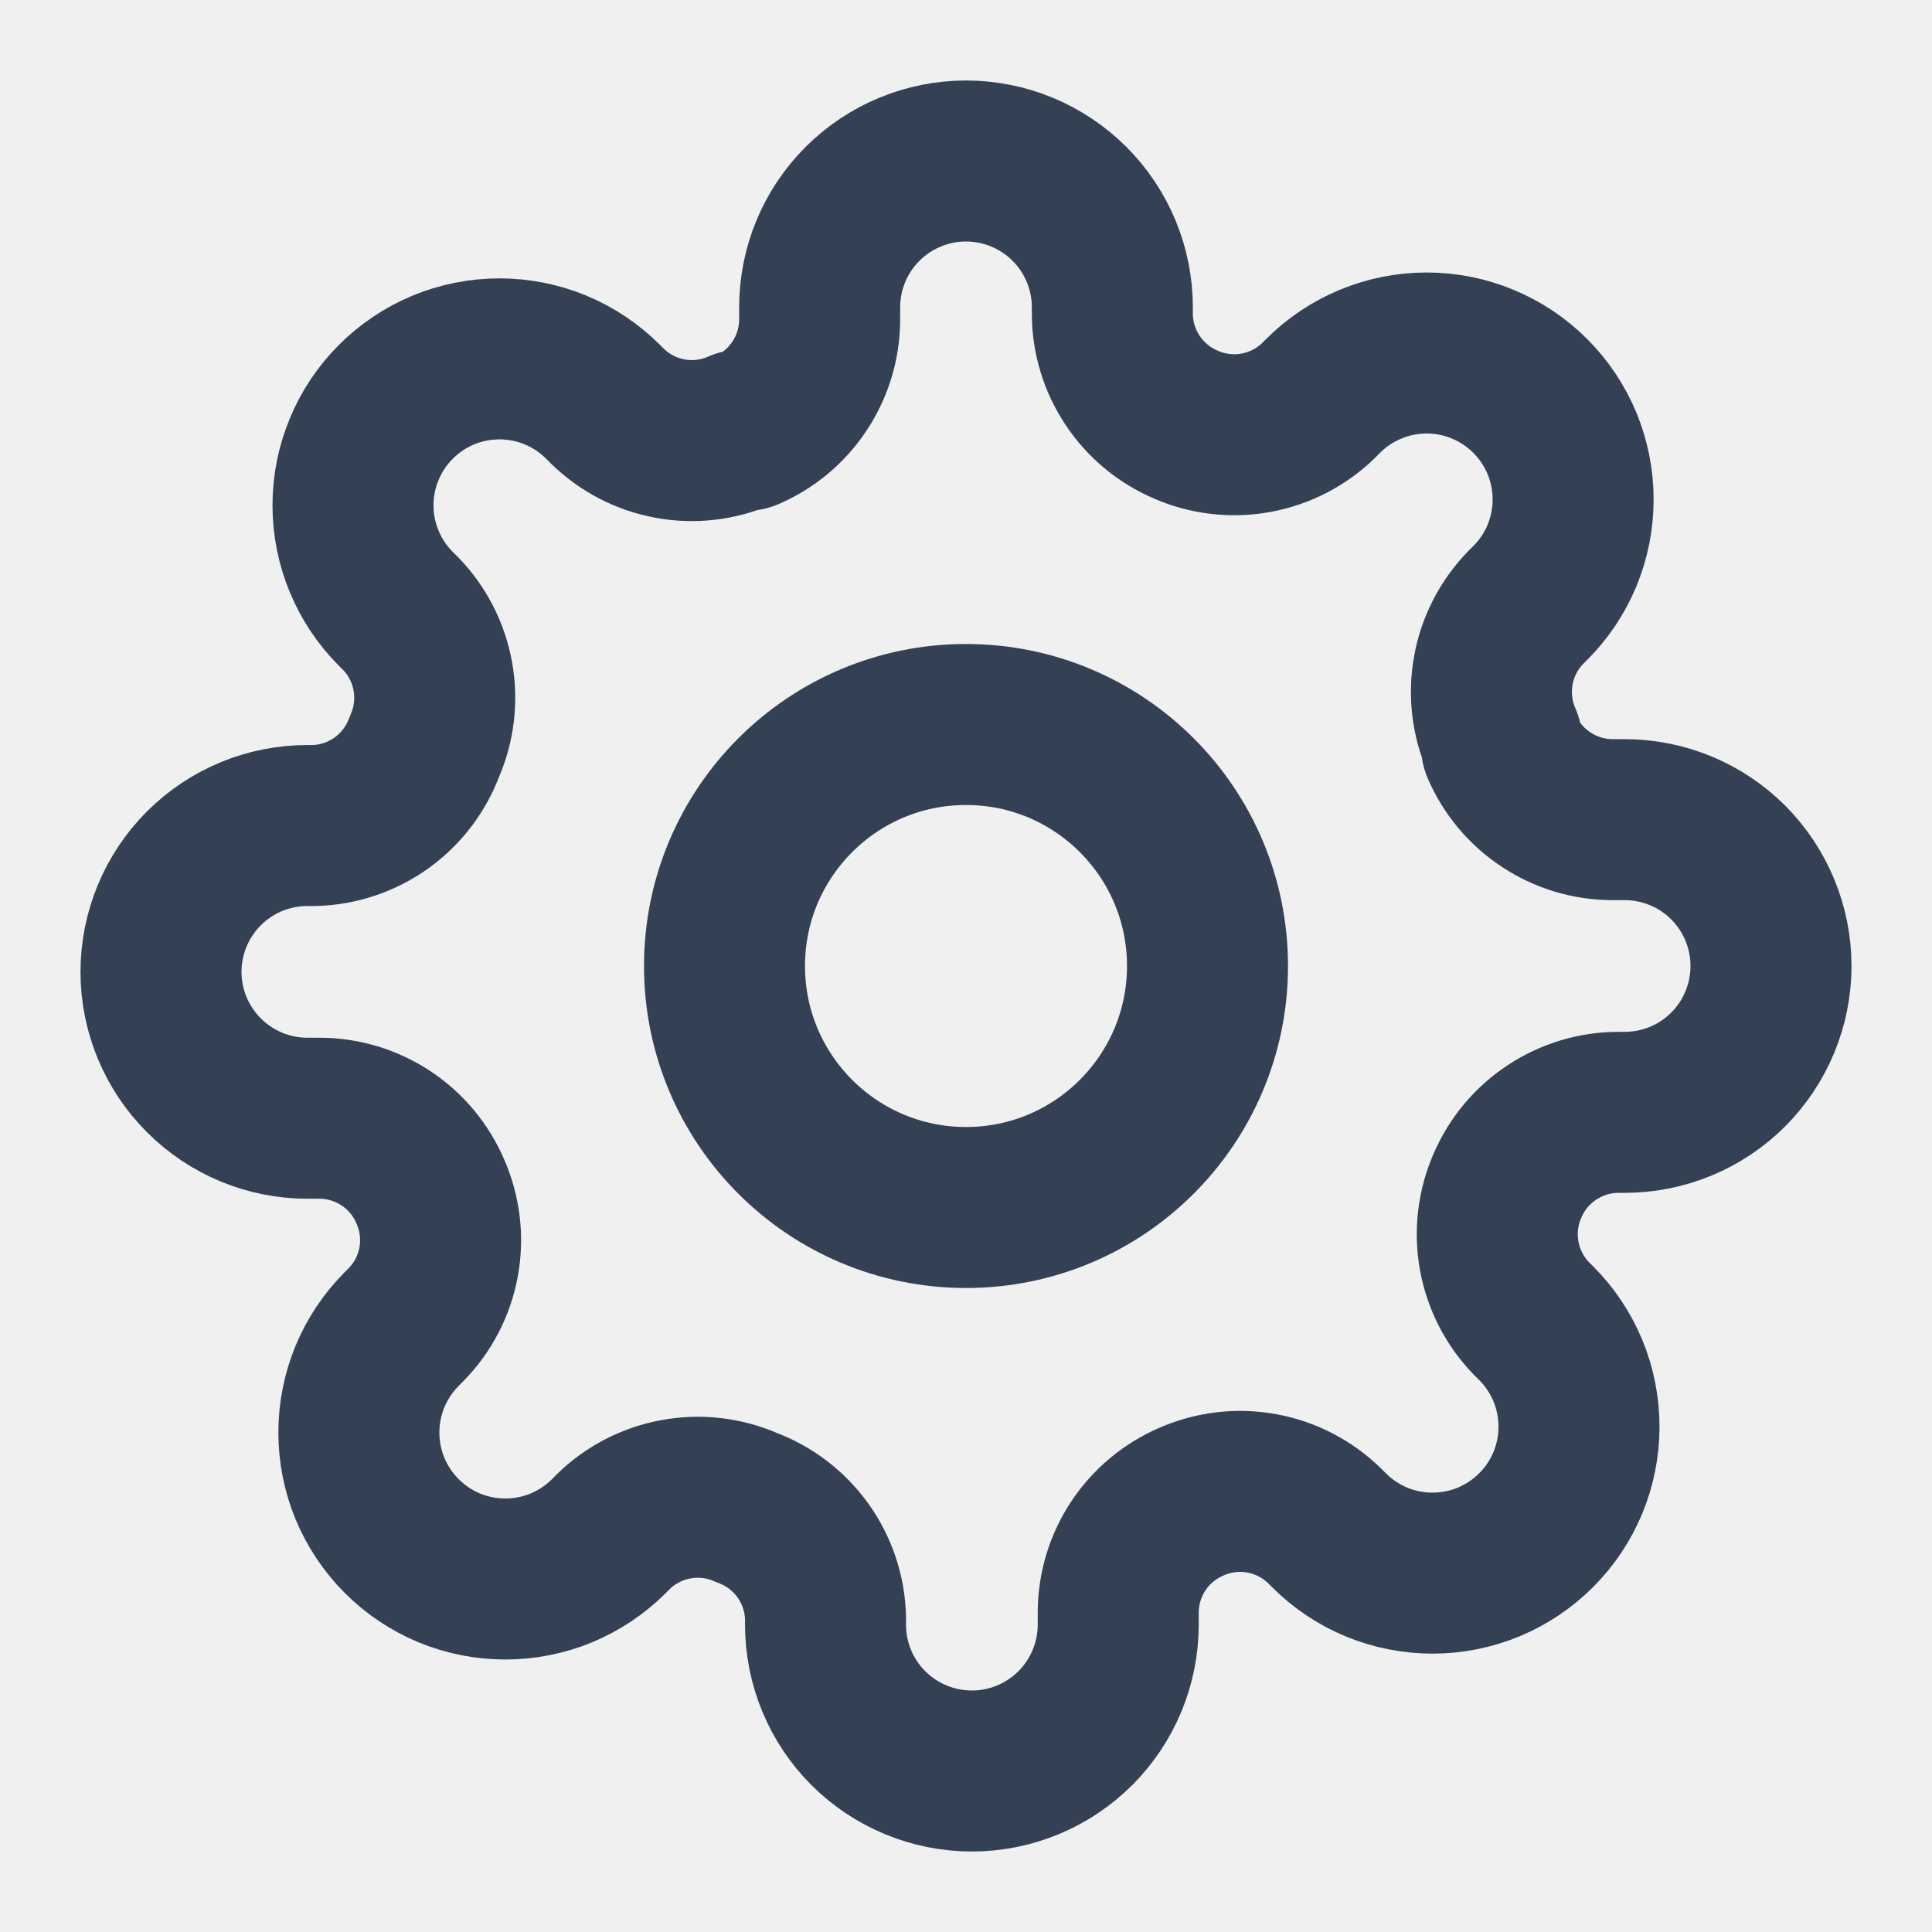
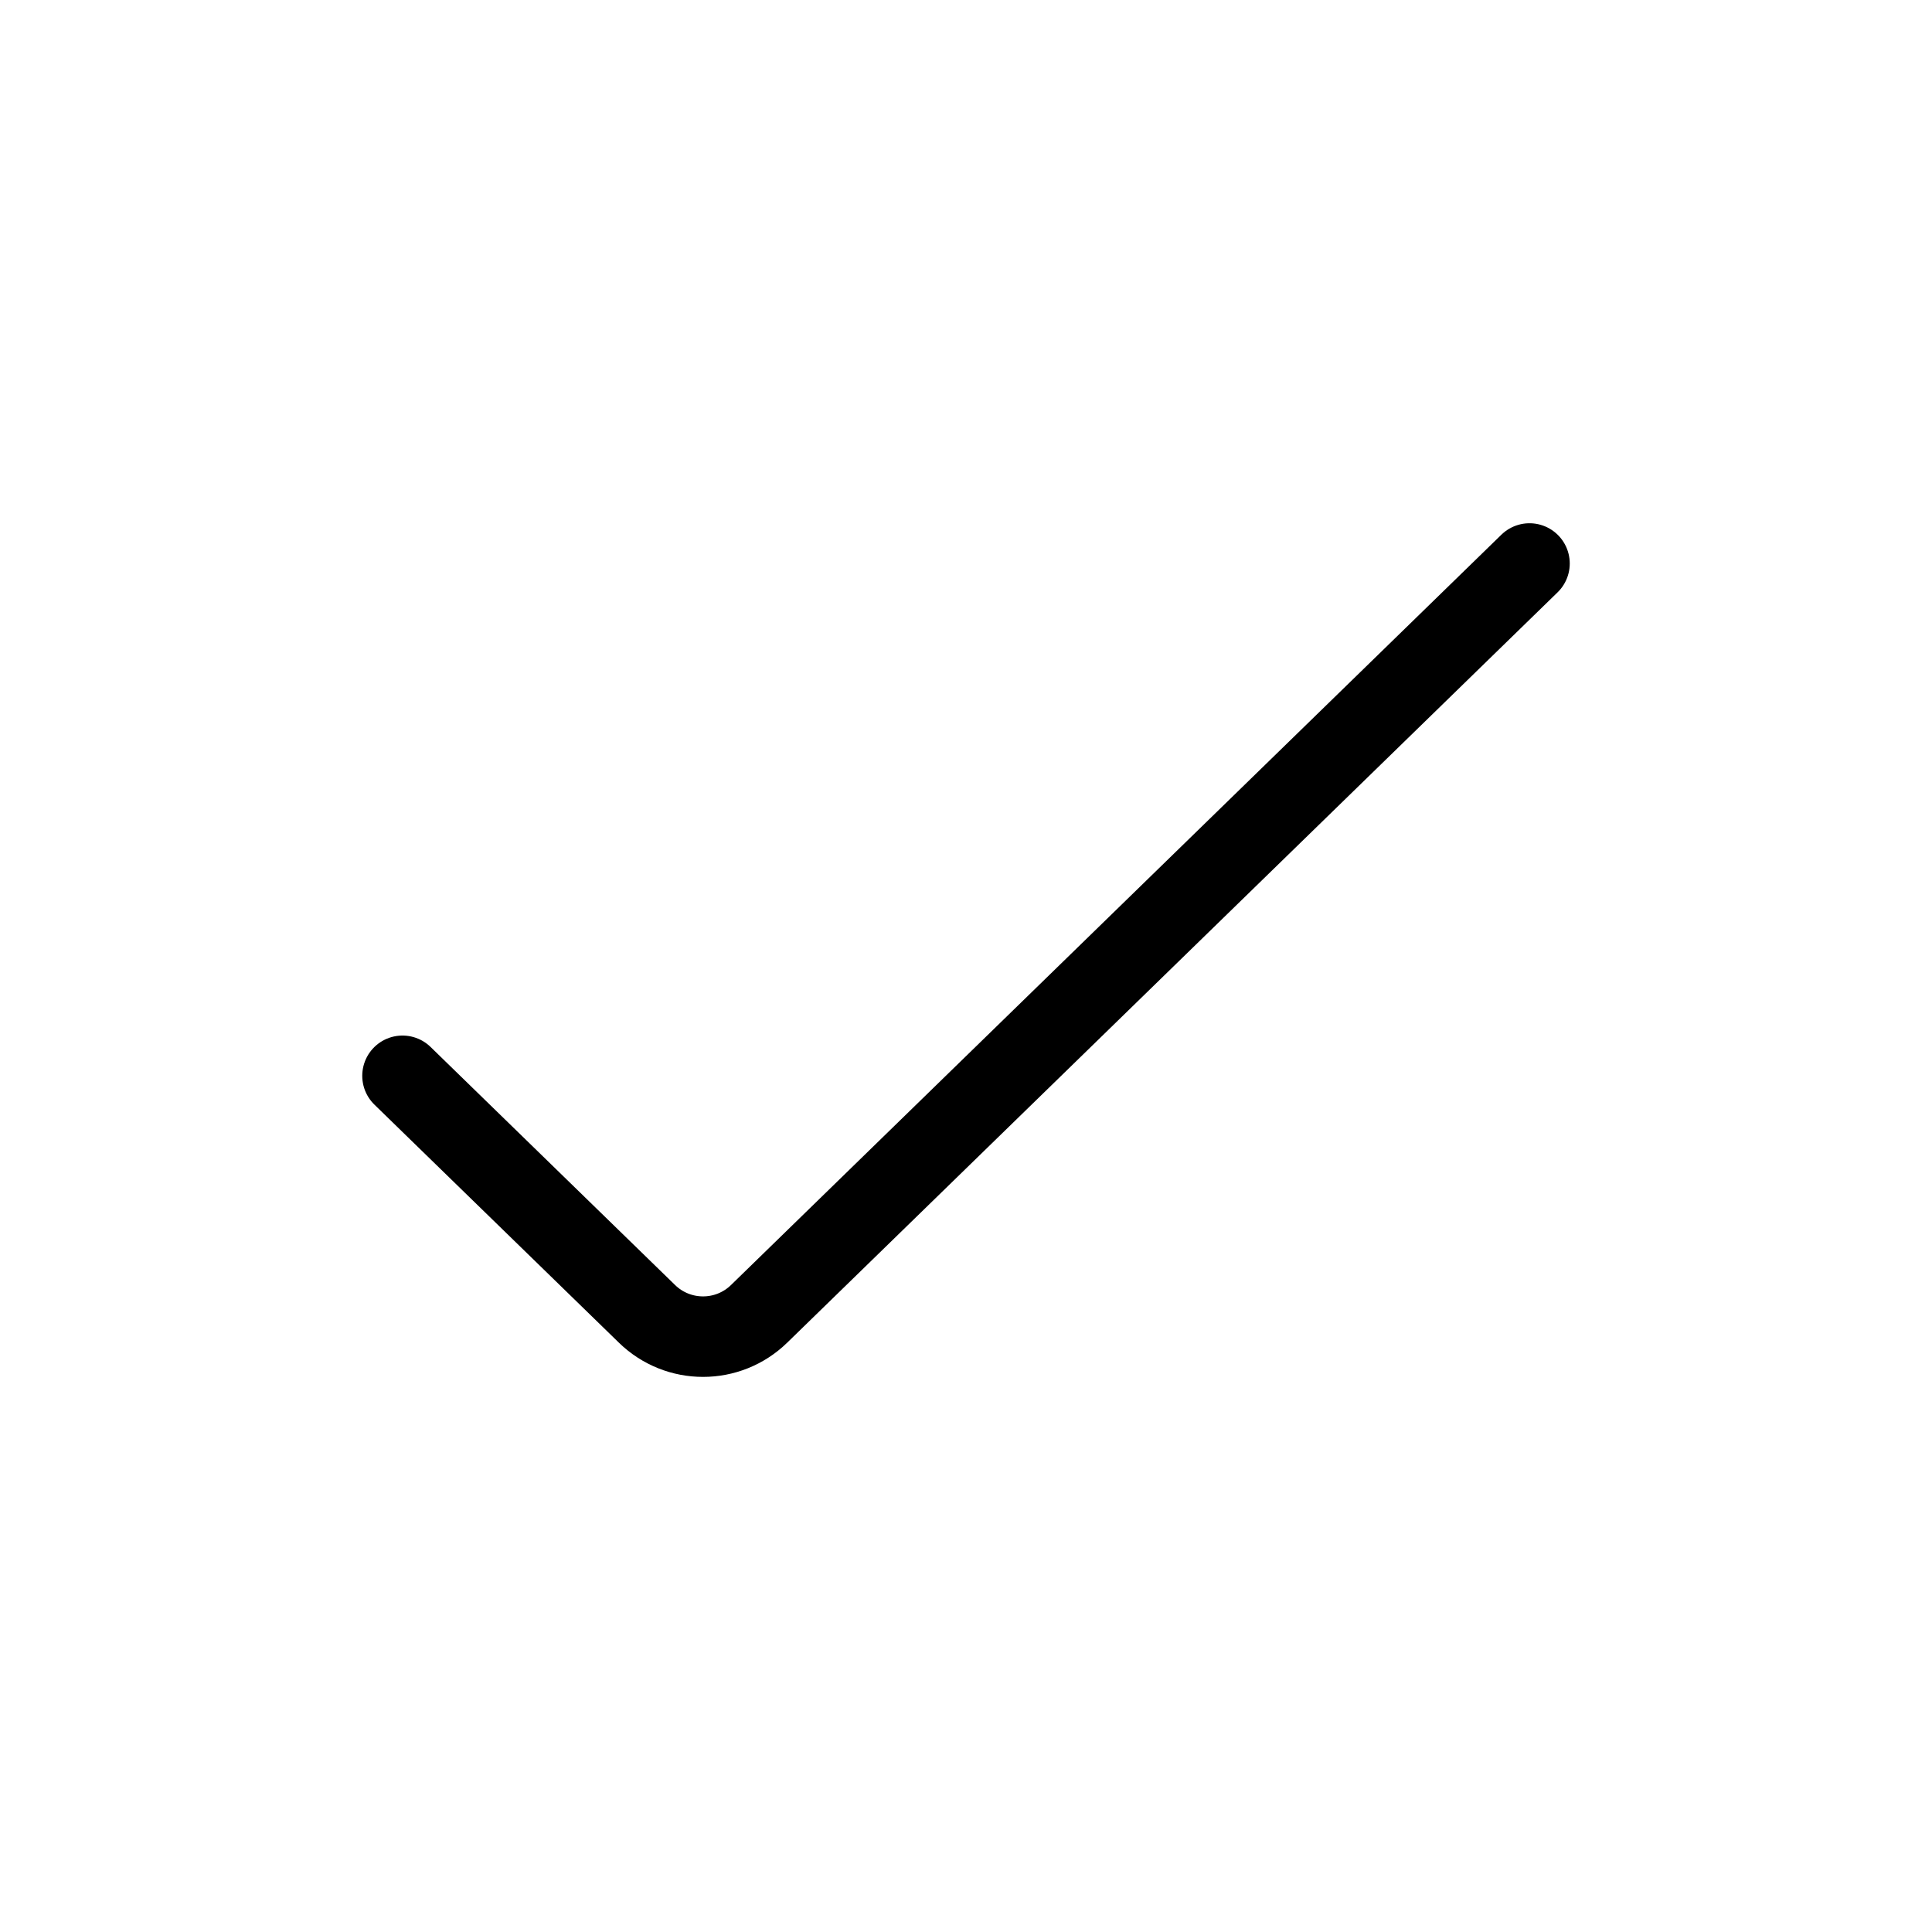
- <svg xmlns="http://www.w3.org/2000/svg" width="24" height="24" viewBox="0 0 24 24" fill="none">
-   <path d="M12 15C13.657 15 15 13.657 15 12C15 10.343 13.657 9 12 9C10.343 9 9 10.343 9 12C9 13.657 10.343 15 12 15Z" stroke="#344054" stroke-width="2" stroke-linecap="round" stroke-linejoin="round" />
-   <path d="M18.727 14.727C18.606 15.002 18.57 15.306 18.624 15.601C18.677 15.895 18.818 16.168 19.027 16.382L19.082 16.436C19.251 16.605 19.385 16.806 19.477 17.026C19.568 17.247 19.615 17.484 19.615 17.723C19.615 17.962 19.568 18.198 19.477 18.419C19.385 18.64 19.251 18.84 19.082 19.009C18.913 19.178 18.712 19.312 18.492 19.404C18.271 19.495 18.034 19.542 17.796 19.542C17.556 19.542 17.32 19.495 17.099 19.404C16.878 19.312 16.678 19.178 16.509 19.009L16.454 18.954C16.24 18.745 15.968 18.604 15.673 18.551C15.378 18.497 15.074 18.534 14.8 18.654C14.531 18.77 14.302 18.961 14.14 19.205C13.979 19.449 13.892 19.735 13.891 20.027V20.182C13.891 20.664 13.699 21.127 13.358 21.468C13.017 21.808 12.555 22 12.073 22C11.591 22 11.128 21.808 10.787 21.468C10.446 21.127 10.255 20.664 10.255 20.182V20.1C10.248 19.799 10.15 19.507 9.975 19.262C9.8 19.018 9.555 18.831 9.273 18.727C8.999 18.606 8.694 18.57 8.399 18.624C8.105 18.677 7.832 18.818 7.618 19.027L7.564 19.082C7.395 19.251 7.194 19.385 6.974 19.477C6.753 19.568 6.516 19.615 6.277 19.615C6.038 19.615 5.802 19.568 5.581 19.477C5.36 19.385 5.16 19.251 4.991 19.082C4.822 18.913 4.688 18.712 4.596 18.492C4.505 18.271 4.458 18.034 4.458 17.796C4.458 17.556 4.505 17.32 4.596 17.099C4.688 16.878 4.822 16.678 4.991 16.509L5.045 16.454C5.255 16.24 5.396 15.968 5.449 15.673C5.503 15.378 5.466 15.074 5.345 14.8C5.23 14.531 5.039 14.302 4.795 14.14C4.551 13.979 4.265 13.892 3.973 13.891H3.818C3.336 13.891 2.874 13.699 2.533 13.358C2.192 13.017 2 12.555 2 12.073C2 11.591 2.192 11.128 2.533 10.787C2.874 10.446 3.336 10.255 3.818 10.255H3.9C4.201 10.248 4.493 10.15 4.738 9.975C4.982 9.8 5.169 9.555 5.273 9.273C5.394 8.999 5.43 8.694 5.376 8.399C5.323 8.105 5.182 7.832 4.973 7.618L4.918 7.564C4.749 7.395 4.615 7.194 4.524 6.974C4.432 6.753 4.385 6.516 4.385 6.277C4.385 6.038 4.432 5.802 4.524 5.581C4.615 5.36 4.749 5.16 4.918 4.991C5.087 4.822 5.288 4.688 5.508 4.596C5.729 4.505 5.966 4.458 6.205 4.458C6.443 4.458 6.68 4.505 6.901 4.596C7.122 4.688 7.322 4.822 7.491 4.991L7.545 5.045C7.76 5.255 8.032 5.396 8.327 5.449C8.622 5.503 8.926 5.466 9.2 5.345H9.273C9.542 5.23 9.771 5.039 9.932 4.795C10.094 4.551 10.181 4.265 10.182 3.973V3.818C10.182 3.336 10.373 2.874 10.714 2.533C11.055 2.192 11.518 2 12 2C12.482 2 12.945 2.192 13.286 2.533C13.627 2.874 13.818 3.336 13.818 3.818V3.9C13.819 4.193 13.906 4.478 14.068 4.722C14.229 4.966 14.458 5.157 14.727 5.273C15.002 5.394 15.306 5.43 15.601 5.376C15.895 5.323 16.168 5.182 16.382 4.973L16.436 4.918C16.605 4.749 16.806 4.615 17.026 4.524C17.247 4.432 17.484 4.385 17.723 4.385C17.962 4.385 18.198 4.432 18.419 4.524C18.64 4.615 18.84 4.749 19.009 4.918C19.178 5.087 19.312 5.288 19.404 5.508C19.495 5.729 19.542 5.966 19.542 6.205C19.542 6.443 19.495 6.68 19.404 6.901C19.312 7.122 19.178 7.322 19.009 7.491L18.954 7.545C18.745 7.76 18.604 8.032 18.551 8.327C18.497 8.622 18.534 8.926 18.654 9.2V9.273C18.77 9.542 18.961 9.771 19.205 9.932C19.449 10.094 19.735 10.181 20.027 10.182H20.182C20.664 10.182 21.127 10.373 21.468 10.714C21.808 11.055 22 11.518 22 12C22 12.482 21.808 12.945 21.468 13.286C21.127 13.627 20.664 13.818 20.182 13.818H20.1C19.808 13.819 19.522 13.906 19.278 14.068C19.034 14.229 18.843 14.458 18.727 14.727Z" stroke="#344054" stroke-width="2" stroke-linecap="round" stroke-linejoin="round" />
+ <svg xmlns="http://www.w3.org/2000/svg" width="800px" height="800px" viewBox="0 0 24 24" fill="none">
+   <rect width="24" height="24" fill="white" />
+   <path d="M5 13.364L8.036 16.32C8.424 16.699 9.043 16.699 9.431 16.32L19 7" stroke="#000000" stroke-linecap="round" stroke-linejoin="round" />
</svg>
